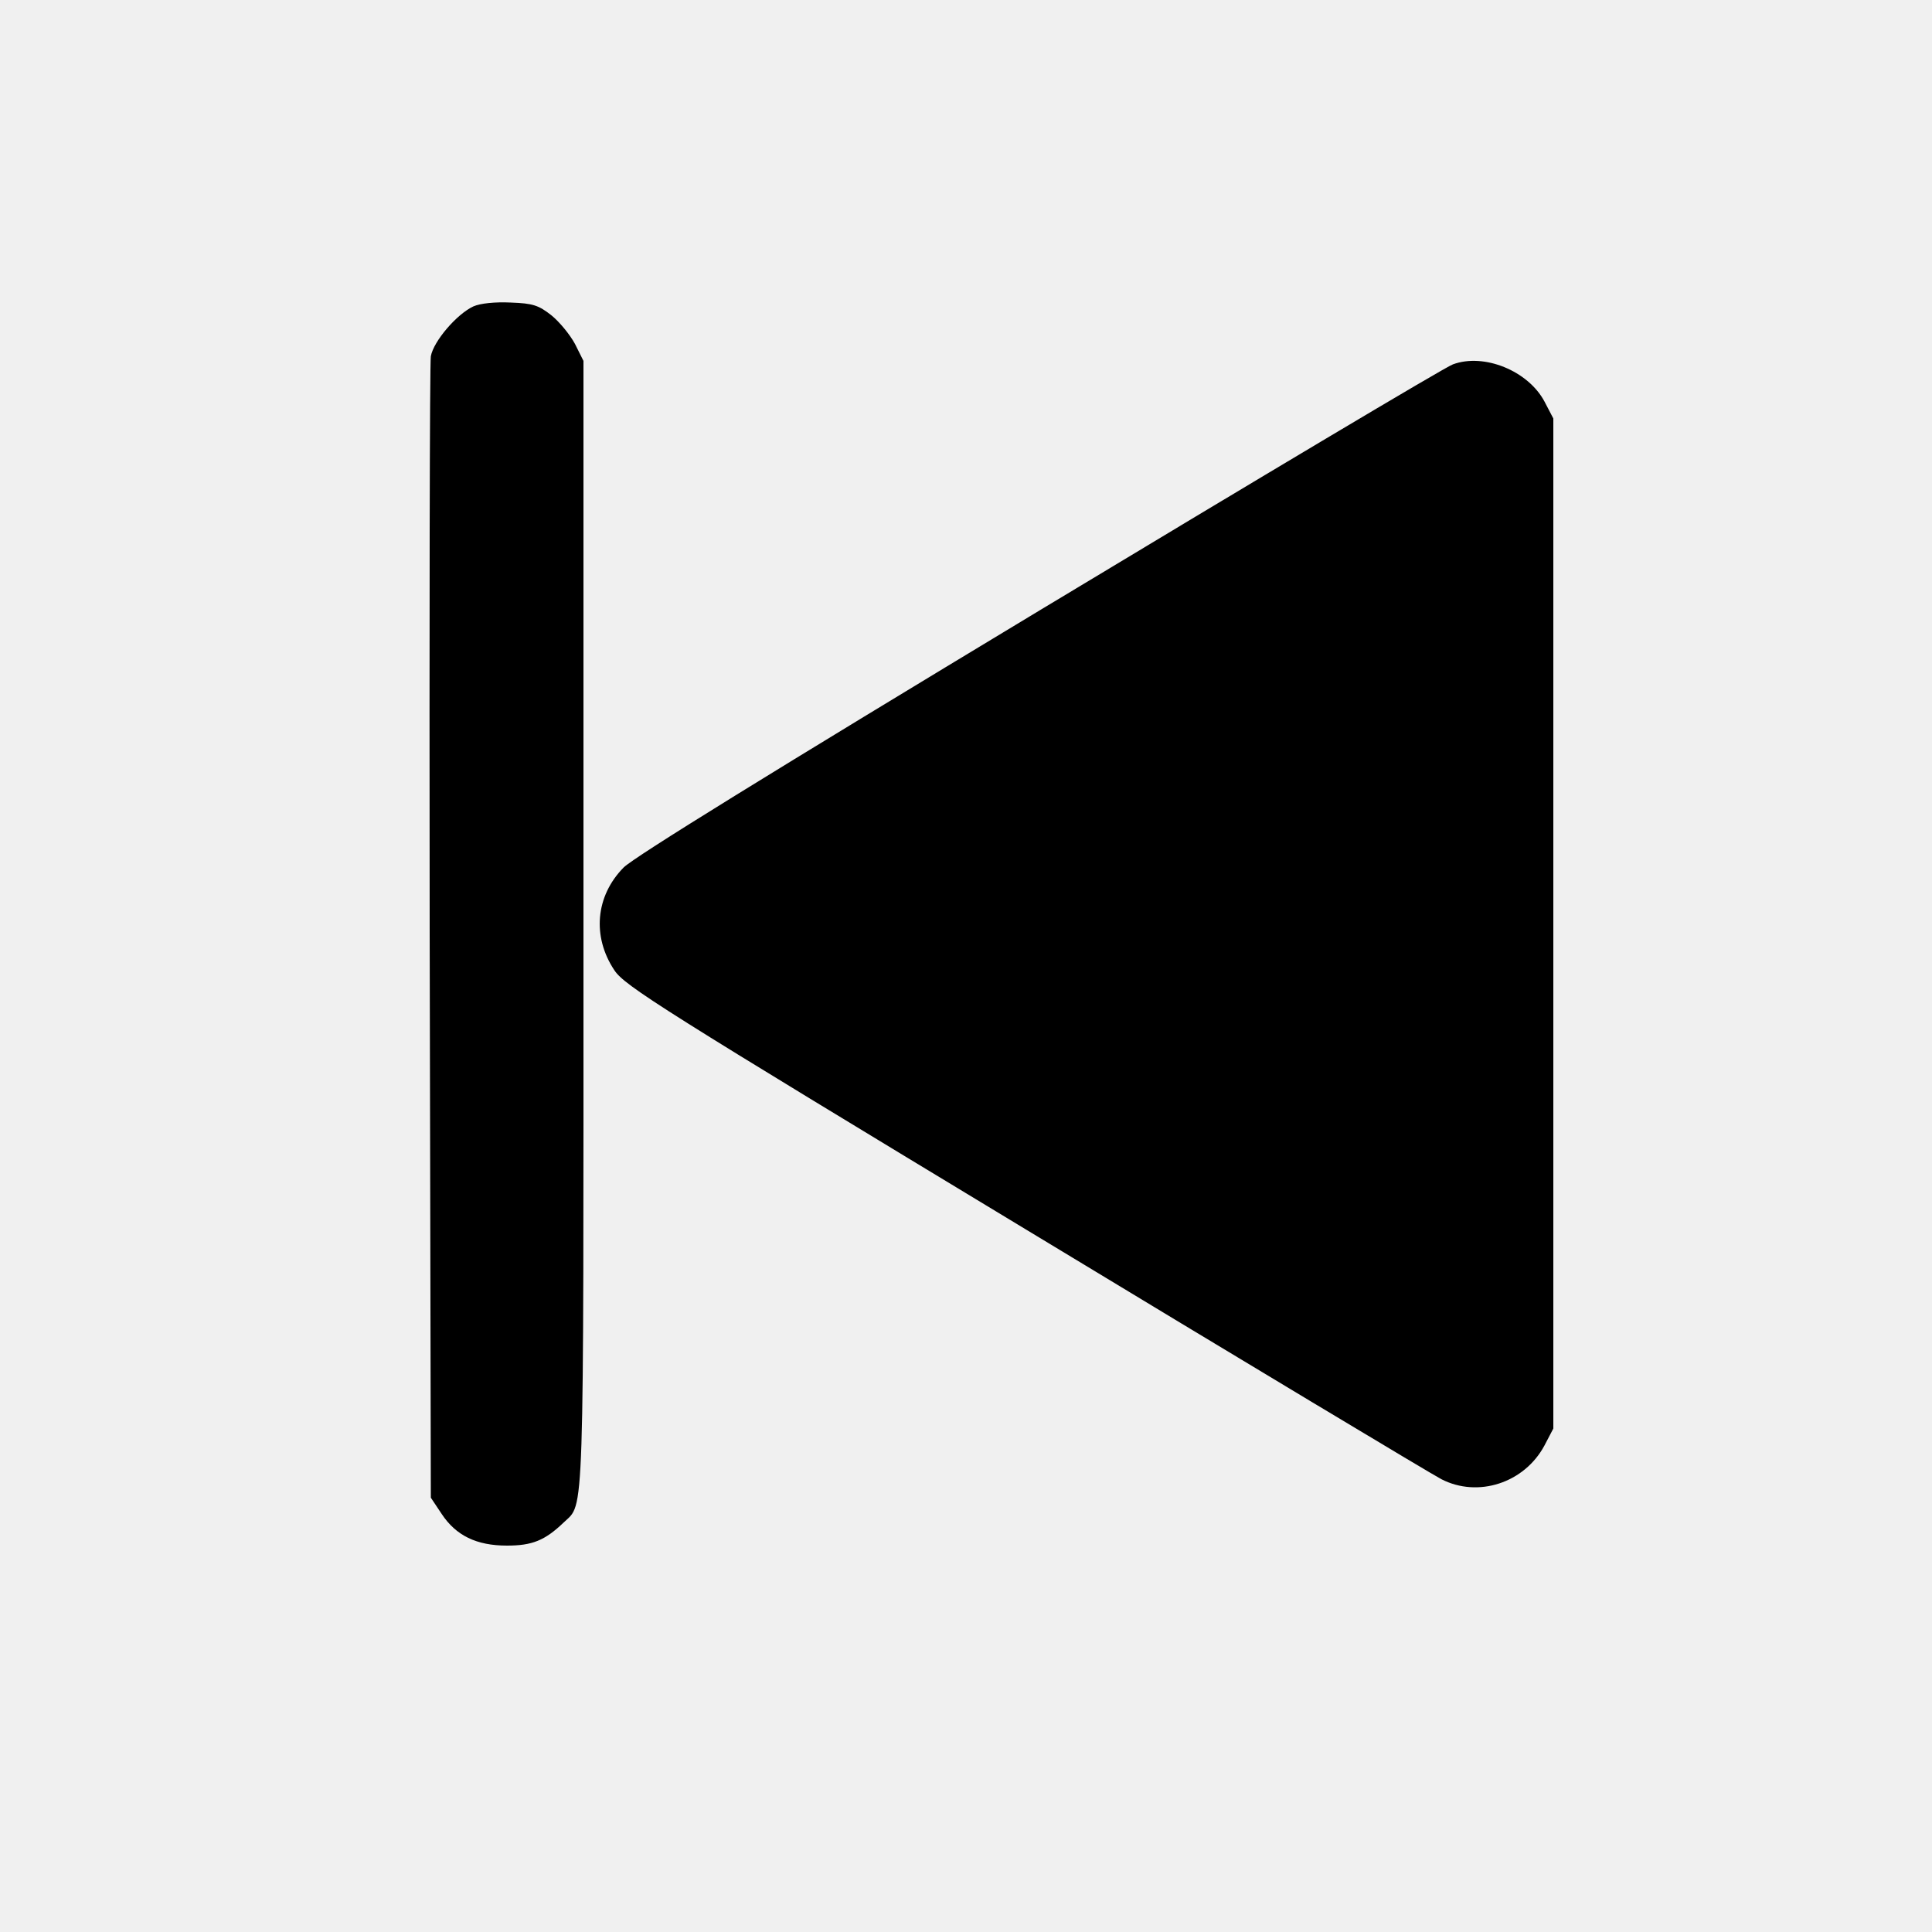
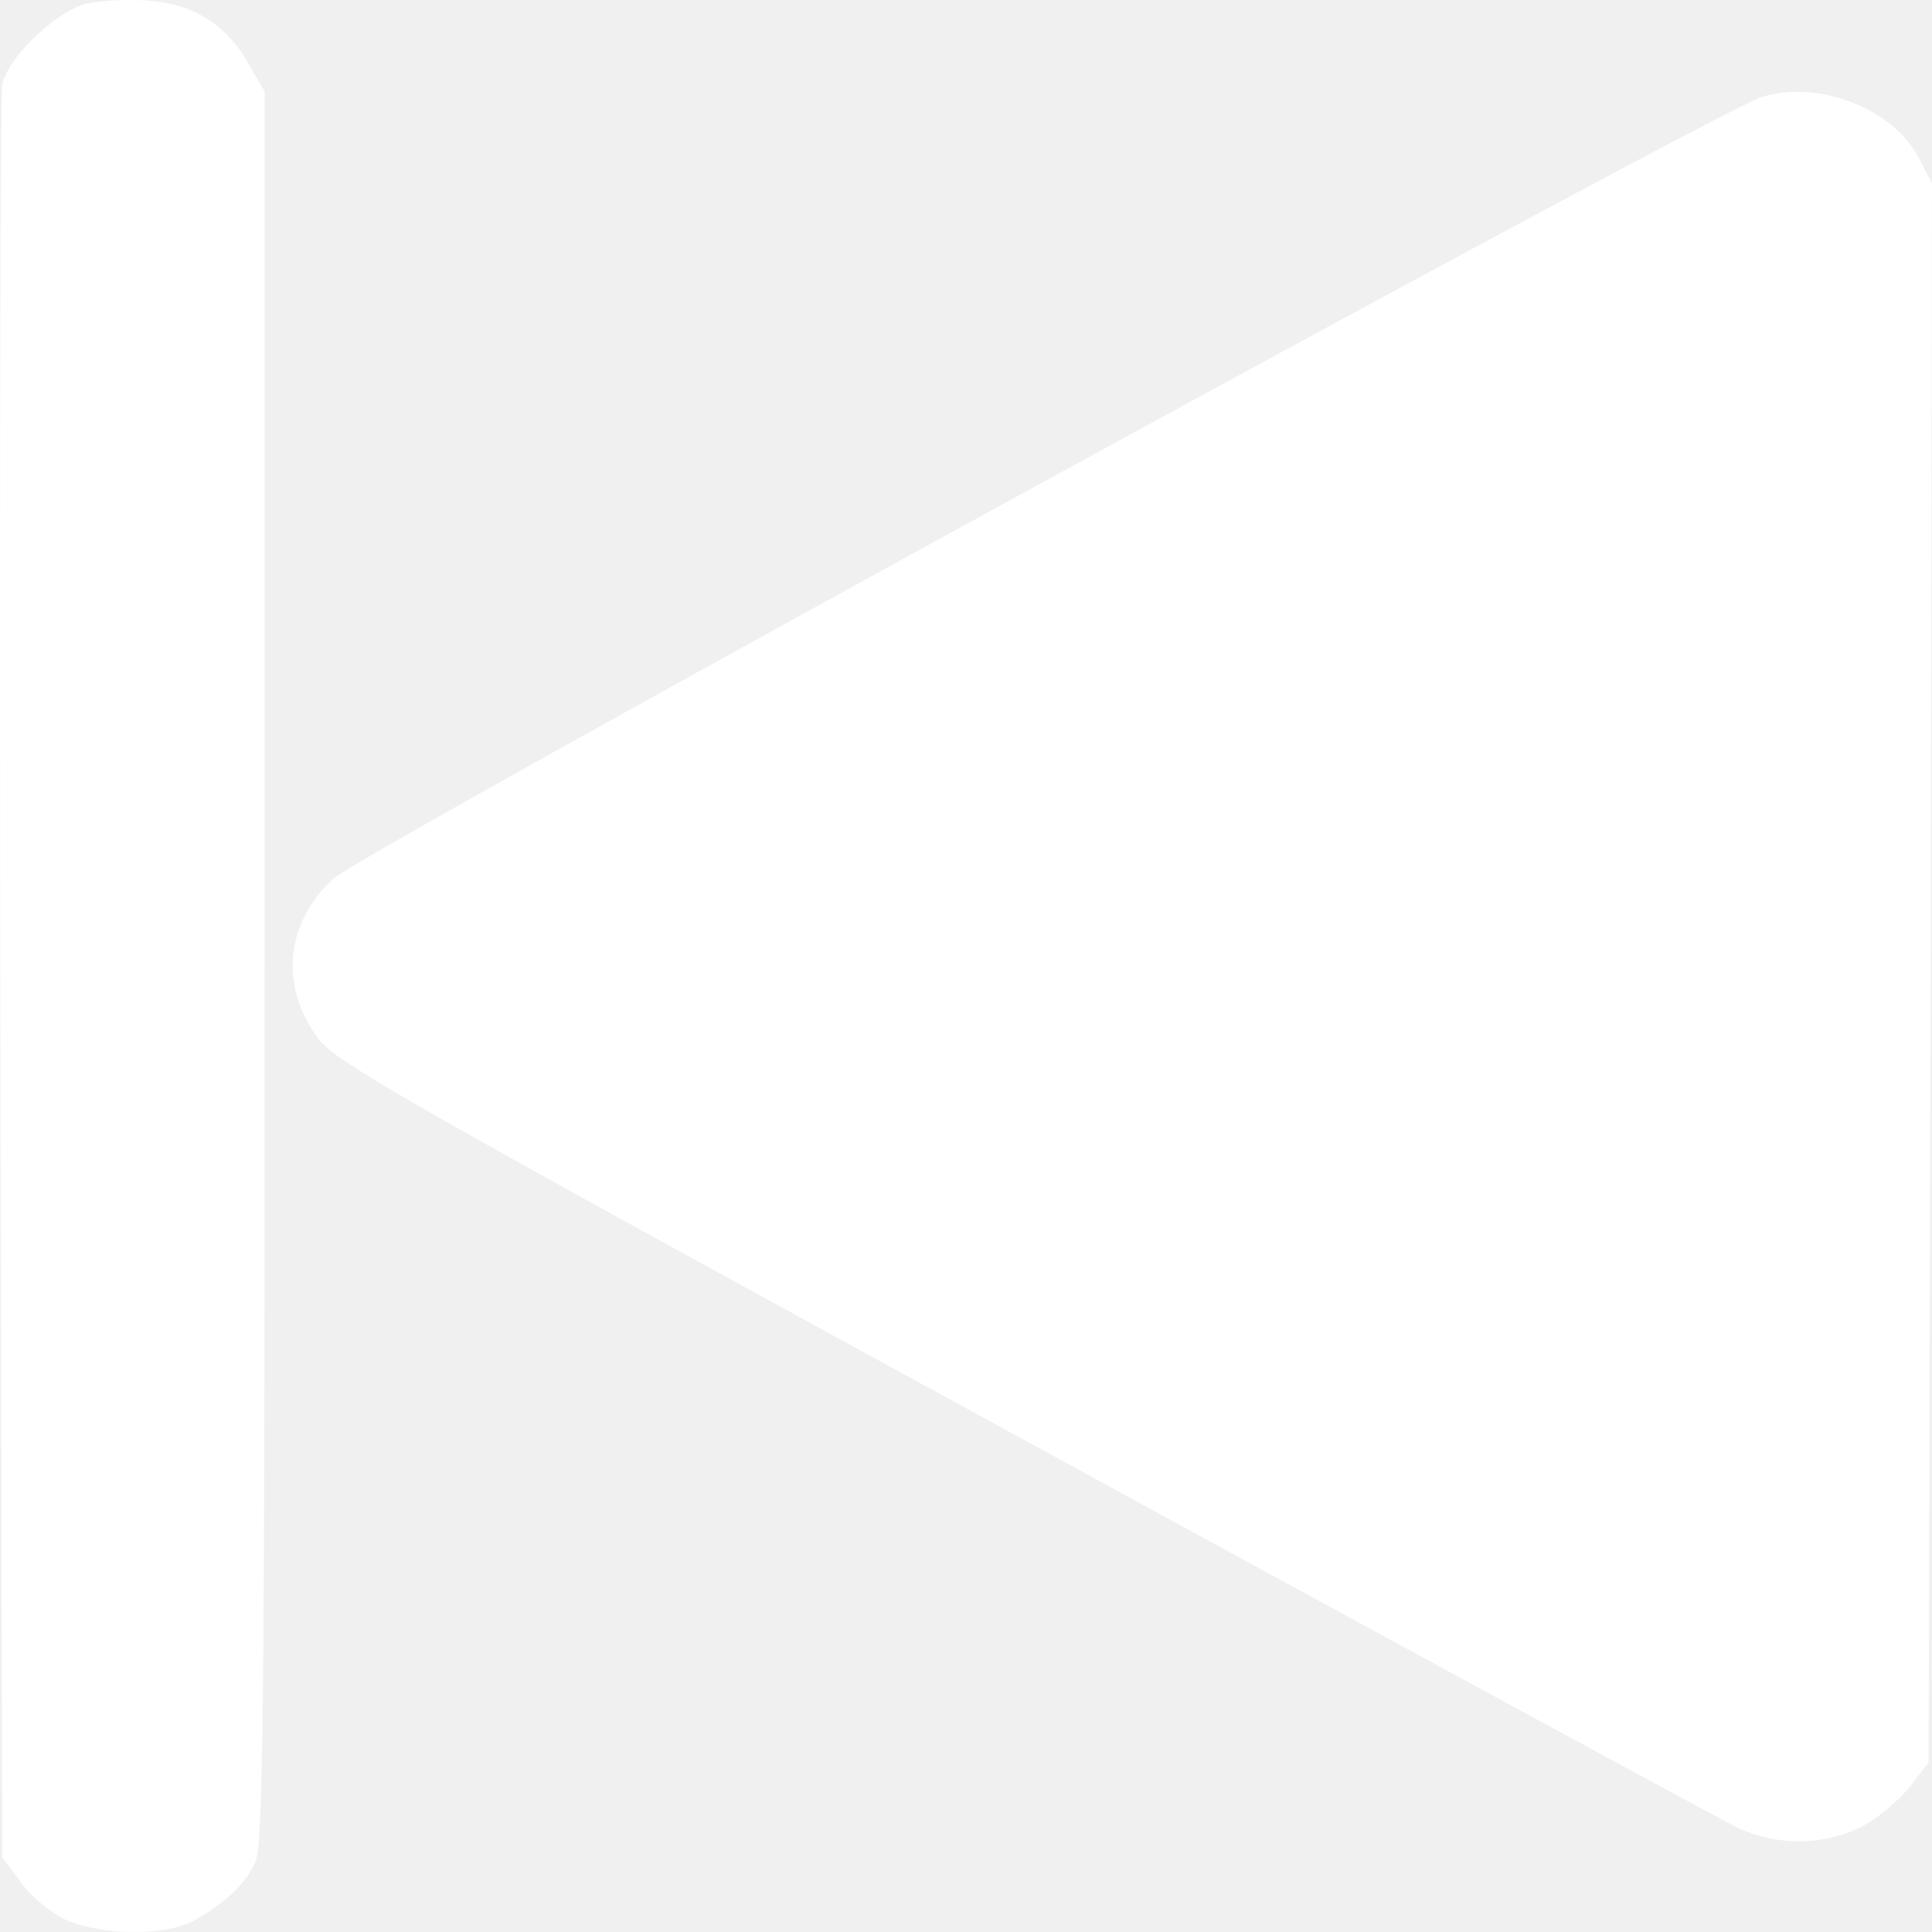
- <svg xmlns="http://www.w3.org/2000/svg" version="1.0" width="500pt" height="500pt" viewBox="0 0 500 500" preserveAspectRatio="xMidYMid meet">
-   <g transform="translate(0,500) scale(0.1,-0.1)" fill="#000000" stroke="none">
-     <path d="M1225 4207 c-43 -20 -103 -90 -110 -129 -3 -18 -4 -690 -3 -1494 l3 -1460 28 -42 c37 -56 90 -82 169 -82 65 0 98 13 147 60 54 52 51 -25 51 1548 l0 1458 -22 44 c-13 24 -40 57 -61 74 -33 26 -48 31 -105 33 -41 2 -79 -2 -97 -10z" />
-     <path d="M3760 4057 c-20 -7 -501 -294 -1070 -637 -688 -415 -1049 -638 -1076 -665 -73 -74 -82 -179 -24 -266 26 -40 126 -103 1062 -669 568 -344 1053 -635 1078 -648 95 -49 215 -10 267 87 l23 44 0 1307 0 1307 -23 44 c-42 79 -156 126 -237 96z" />
+ <svg xmlns="http://www.w3.org/2000/svg" width="20" height="20" viewBox="0 0 20 20" fill="none">
+   <g clip-path="url(#clip0_197_166)">
+     <path d="M2.017 19.877C2.334 19.697 2.54 19.505 2.643 19.275C2.726 19.101 2.74 17.604 2.74 10.006V0.948L2.581 0.675C2.348 0.252 1.997 0.035 1.509 0.004C1.289 -0.009 0.993 0.01 0.862 0.047C0.546 0.147 0.078 0.606 0.023 0.874C0.003 0.985 -0.004 5.16 0.003 10.155L0.023 19.225L0.216 19.486C0.319 19.629 0.525 19.803 0.676 19.871C1.041 20.039 1.729 20.045 2.017 19.877Z" fill="white" />
+     <path d="M19.25 18.921C19.415 18.84 19.642 18.653 19.759 18.511L19.965 18.243L19.986 10.074L20 1.899L19.855 1.619C19.581 1.116 18.817 0.824 18.239 1.004C17.758 1.153 3.764 8.813 3.455 9.093C2.953 9.552 2.891 10.204 3.29 10.745C3.468 10.993 4.156 11.385 10.593 14.901C14.499 17.038 17.834 18.846 17.999 18.927C18.404 19.107 18.858 19.107 19.25 18.921Z" fill="white" />
  </g>
+   <defs>
+     <clipPath id="clip0_197_166">
+       <rect width="20" height="20" fill="white" />
+     </clipPath>
+   </defs>
</svg>
